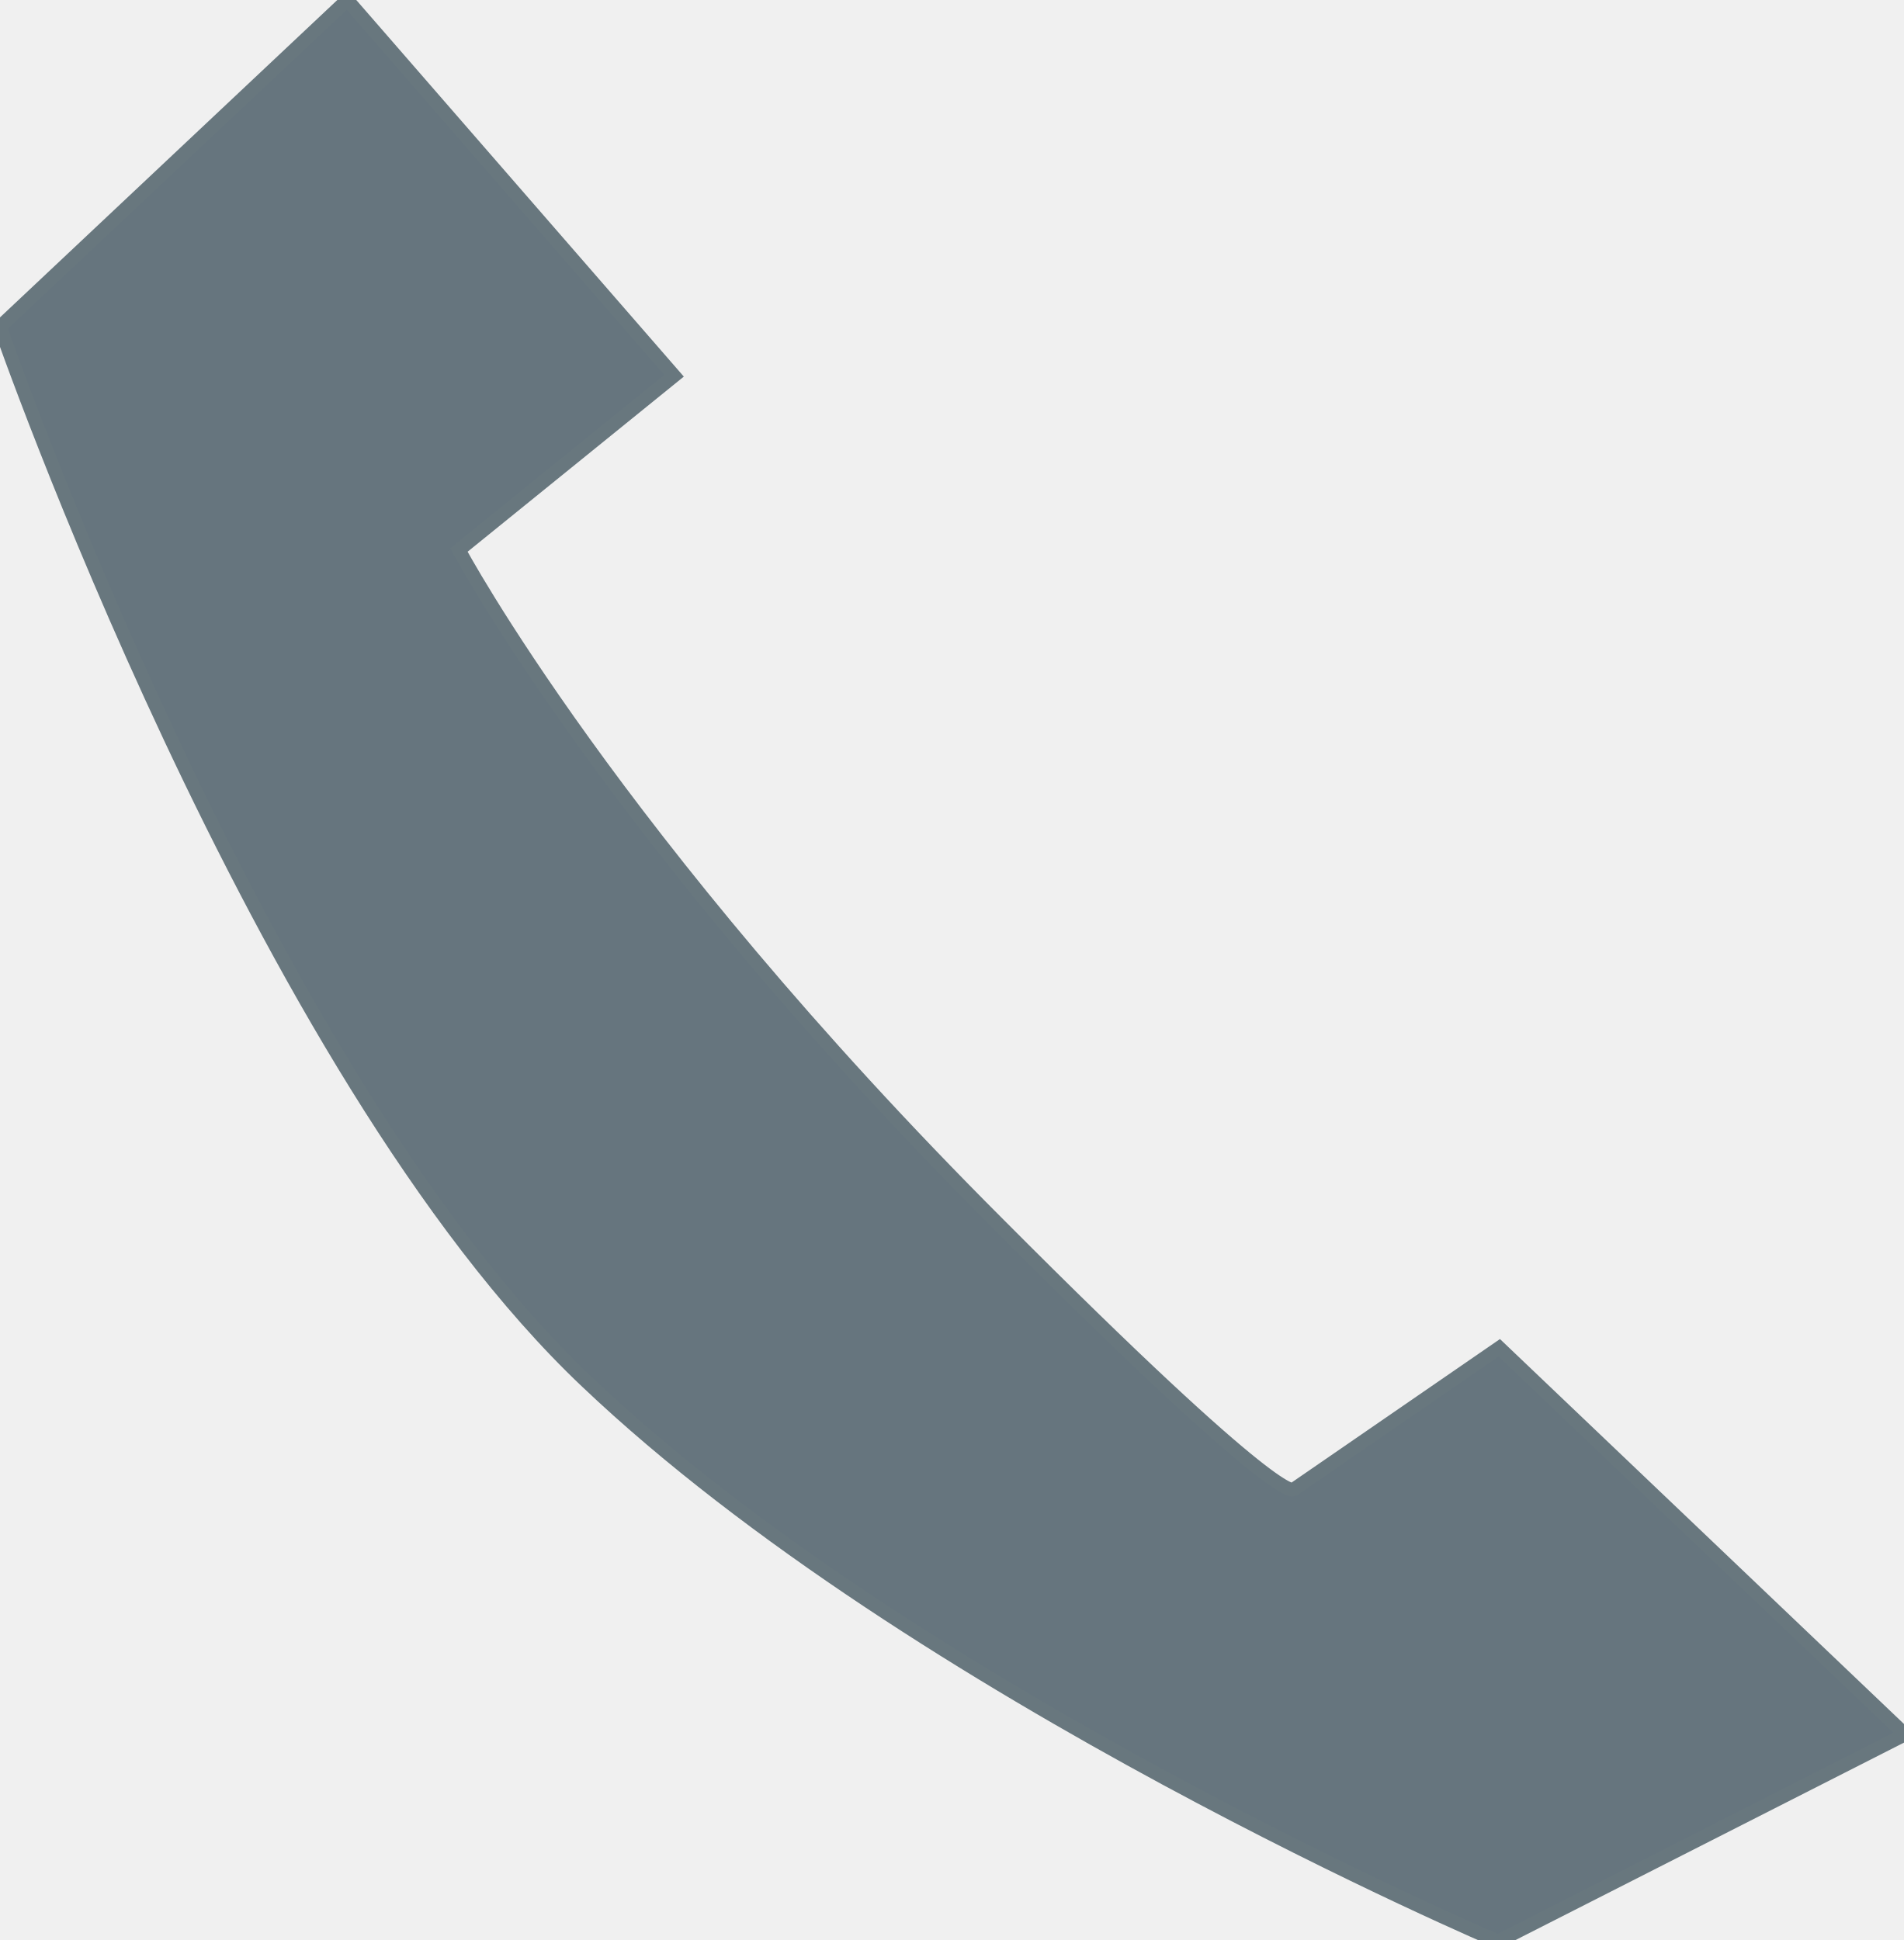
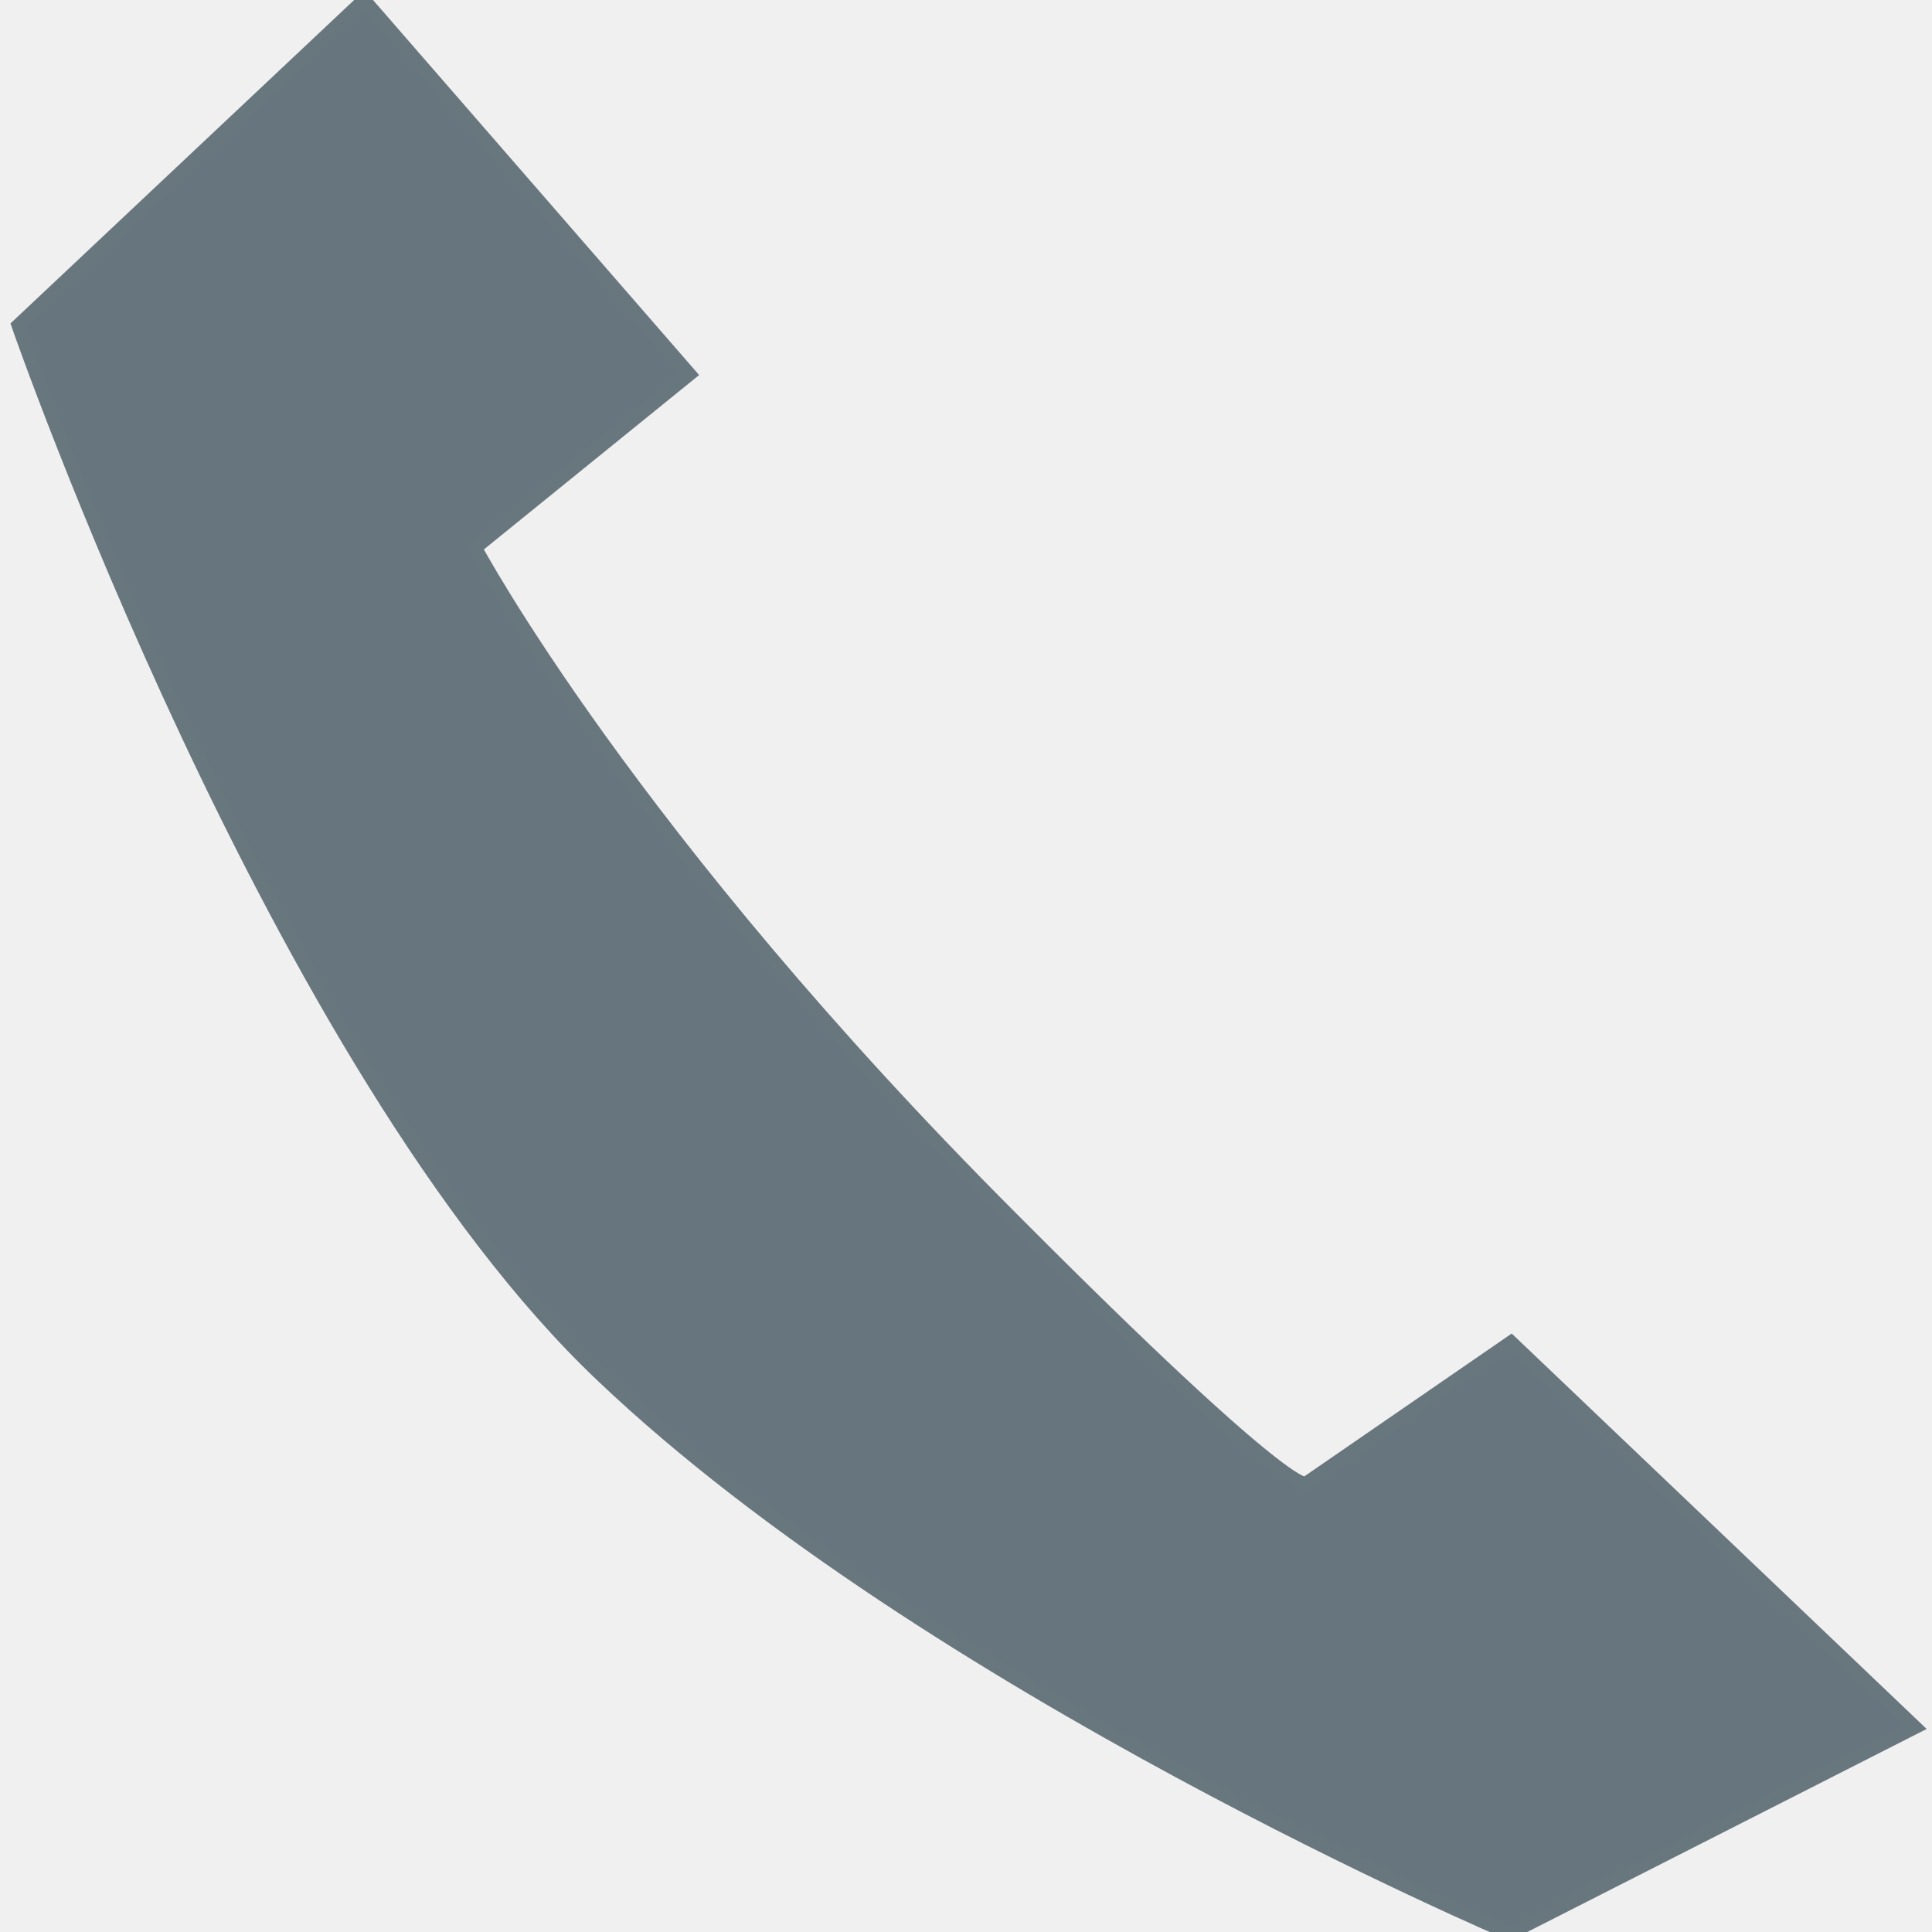
- <svg xmlns="http://www.w3.org/2000/svg" version="1.1" id="Layer_1" x="0px" y="0px" viewBox="0 0 139.8 142.5" style="enable-background:new 0 0 139.8 142.5;" xml:space="preserve">
+ <svg xmlns="http://www.w3.org/2000/svg" version="1.1" id="Layer_1" viewBox="0 0 142.5 142.5" xml:space="preserve">
  <style type="text/css">
	.st0{fill:#FFFFFF;}
	.st1{fill:#66757E;stroke:#68777E;stroke-miterlimit:10;}
</style>
-   <path class="st0" d="M0,23.9c0,0,19,54.7,43,77.5c24.1,22.9,66.9,41.1,66.9,41.1l30-15.2l-29.8-28.4L95,109.4c0,0-0.7,1.6-21.6-19.4  C44.9,61.6,33.7,40.3,33.7,40.3l15.9-12.7L25.5,0L0,23.9z" />
-   <path class="st1" d="M0,24c0,0,19,54.7,43.1,77.5c24.1,22.9,66.9,41.1,66.9,41.1l29.9-15.2L110.1,99L95,109.4c0,0-0.7,1.6-21.7-19.5  C45,61.6,33.7,40.4,33.7,40.4l15.8-12.8L25.5,0L0,24z" />
+   <g transform="translate(1.350,0)">
+     <path class="st0" d="M0,23.9c0,0,19,54.7,43,77.5c24.1,22.9,66.9,41.1,66.9,41.1l30-15.2l-29.8-28.4L95,109.4c0,0-0.7,1.6-21.6-19.4  C44.9,61.6,33.7,40.3,33.7,40.3l15.9-12.7L25.5,0L0,23.9z" />
+     <path class="st1" d="M0,24c0,0,19,54.7,43.1,77.5c24.1,22.9,66.9,41.1,66.9,41.1l29.9-15.2L110.1,99L95,109.4c0,0-0.7,1.6-21.7-19.5  C45,61.6,33.7,40.4,33.7,40.4l15.8-12.8L25.5,0L0,24z" />
+   </g>
</svg>
